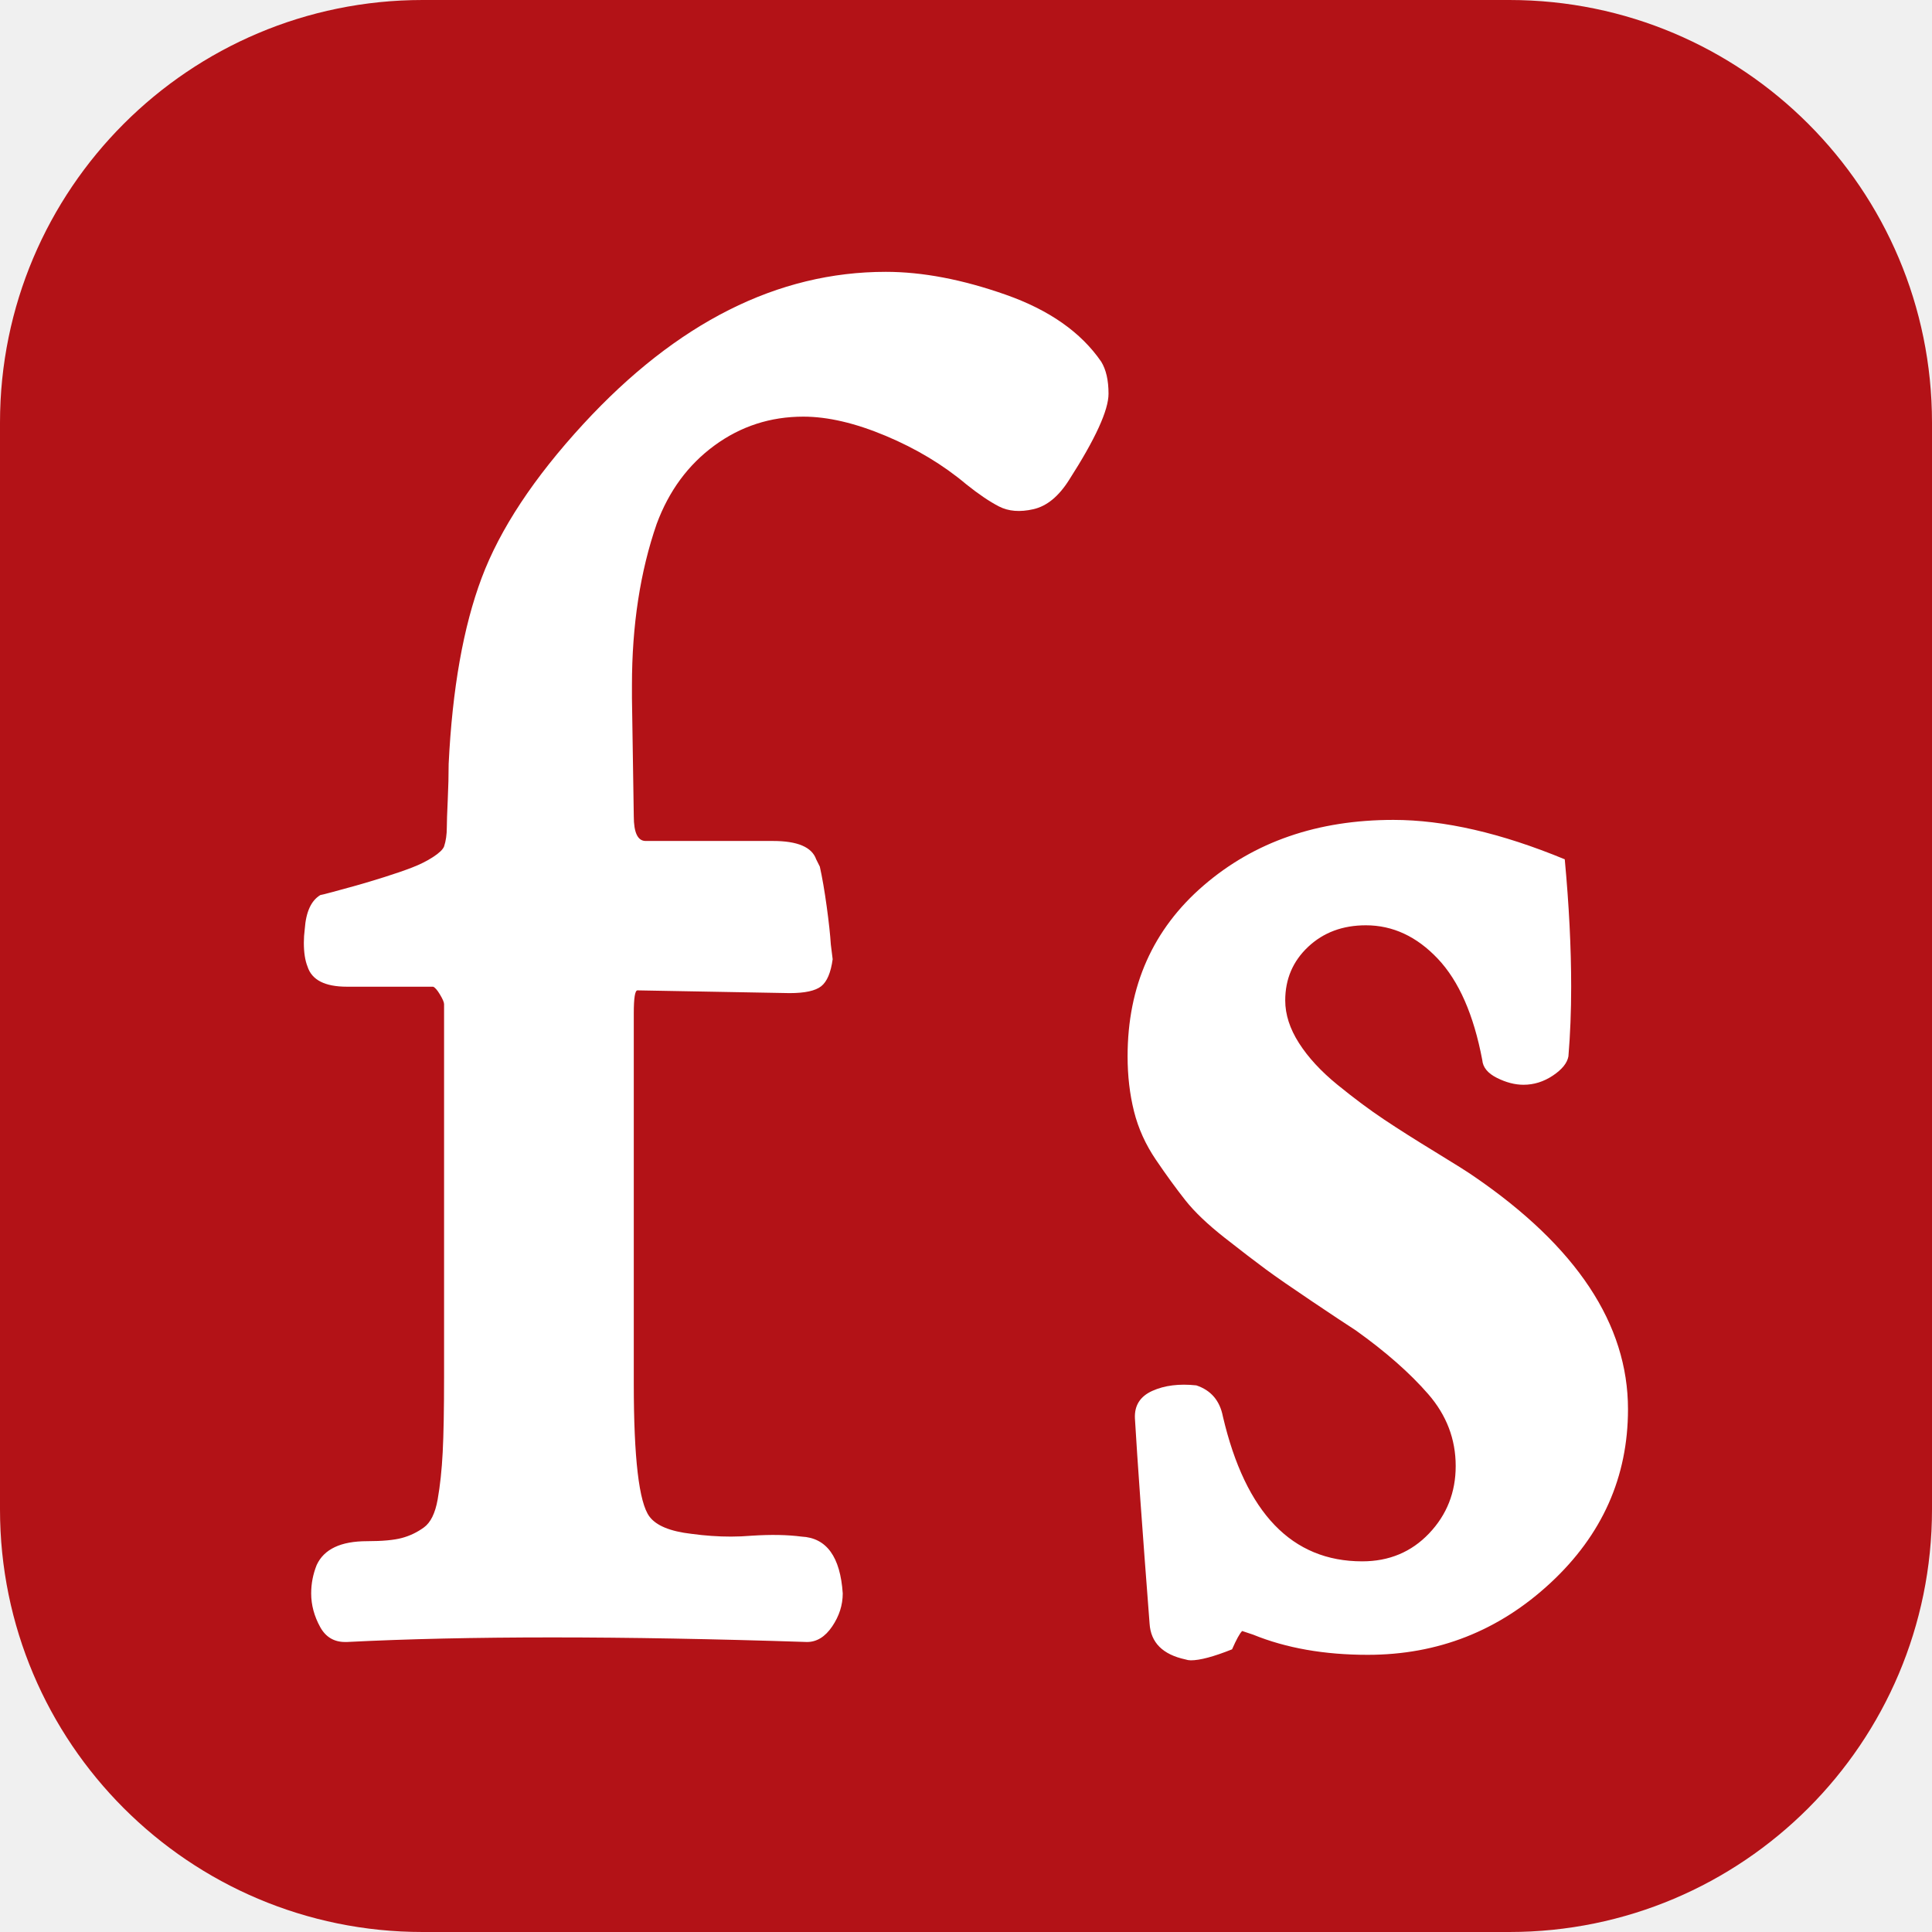
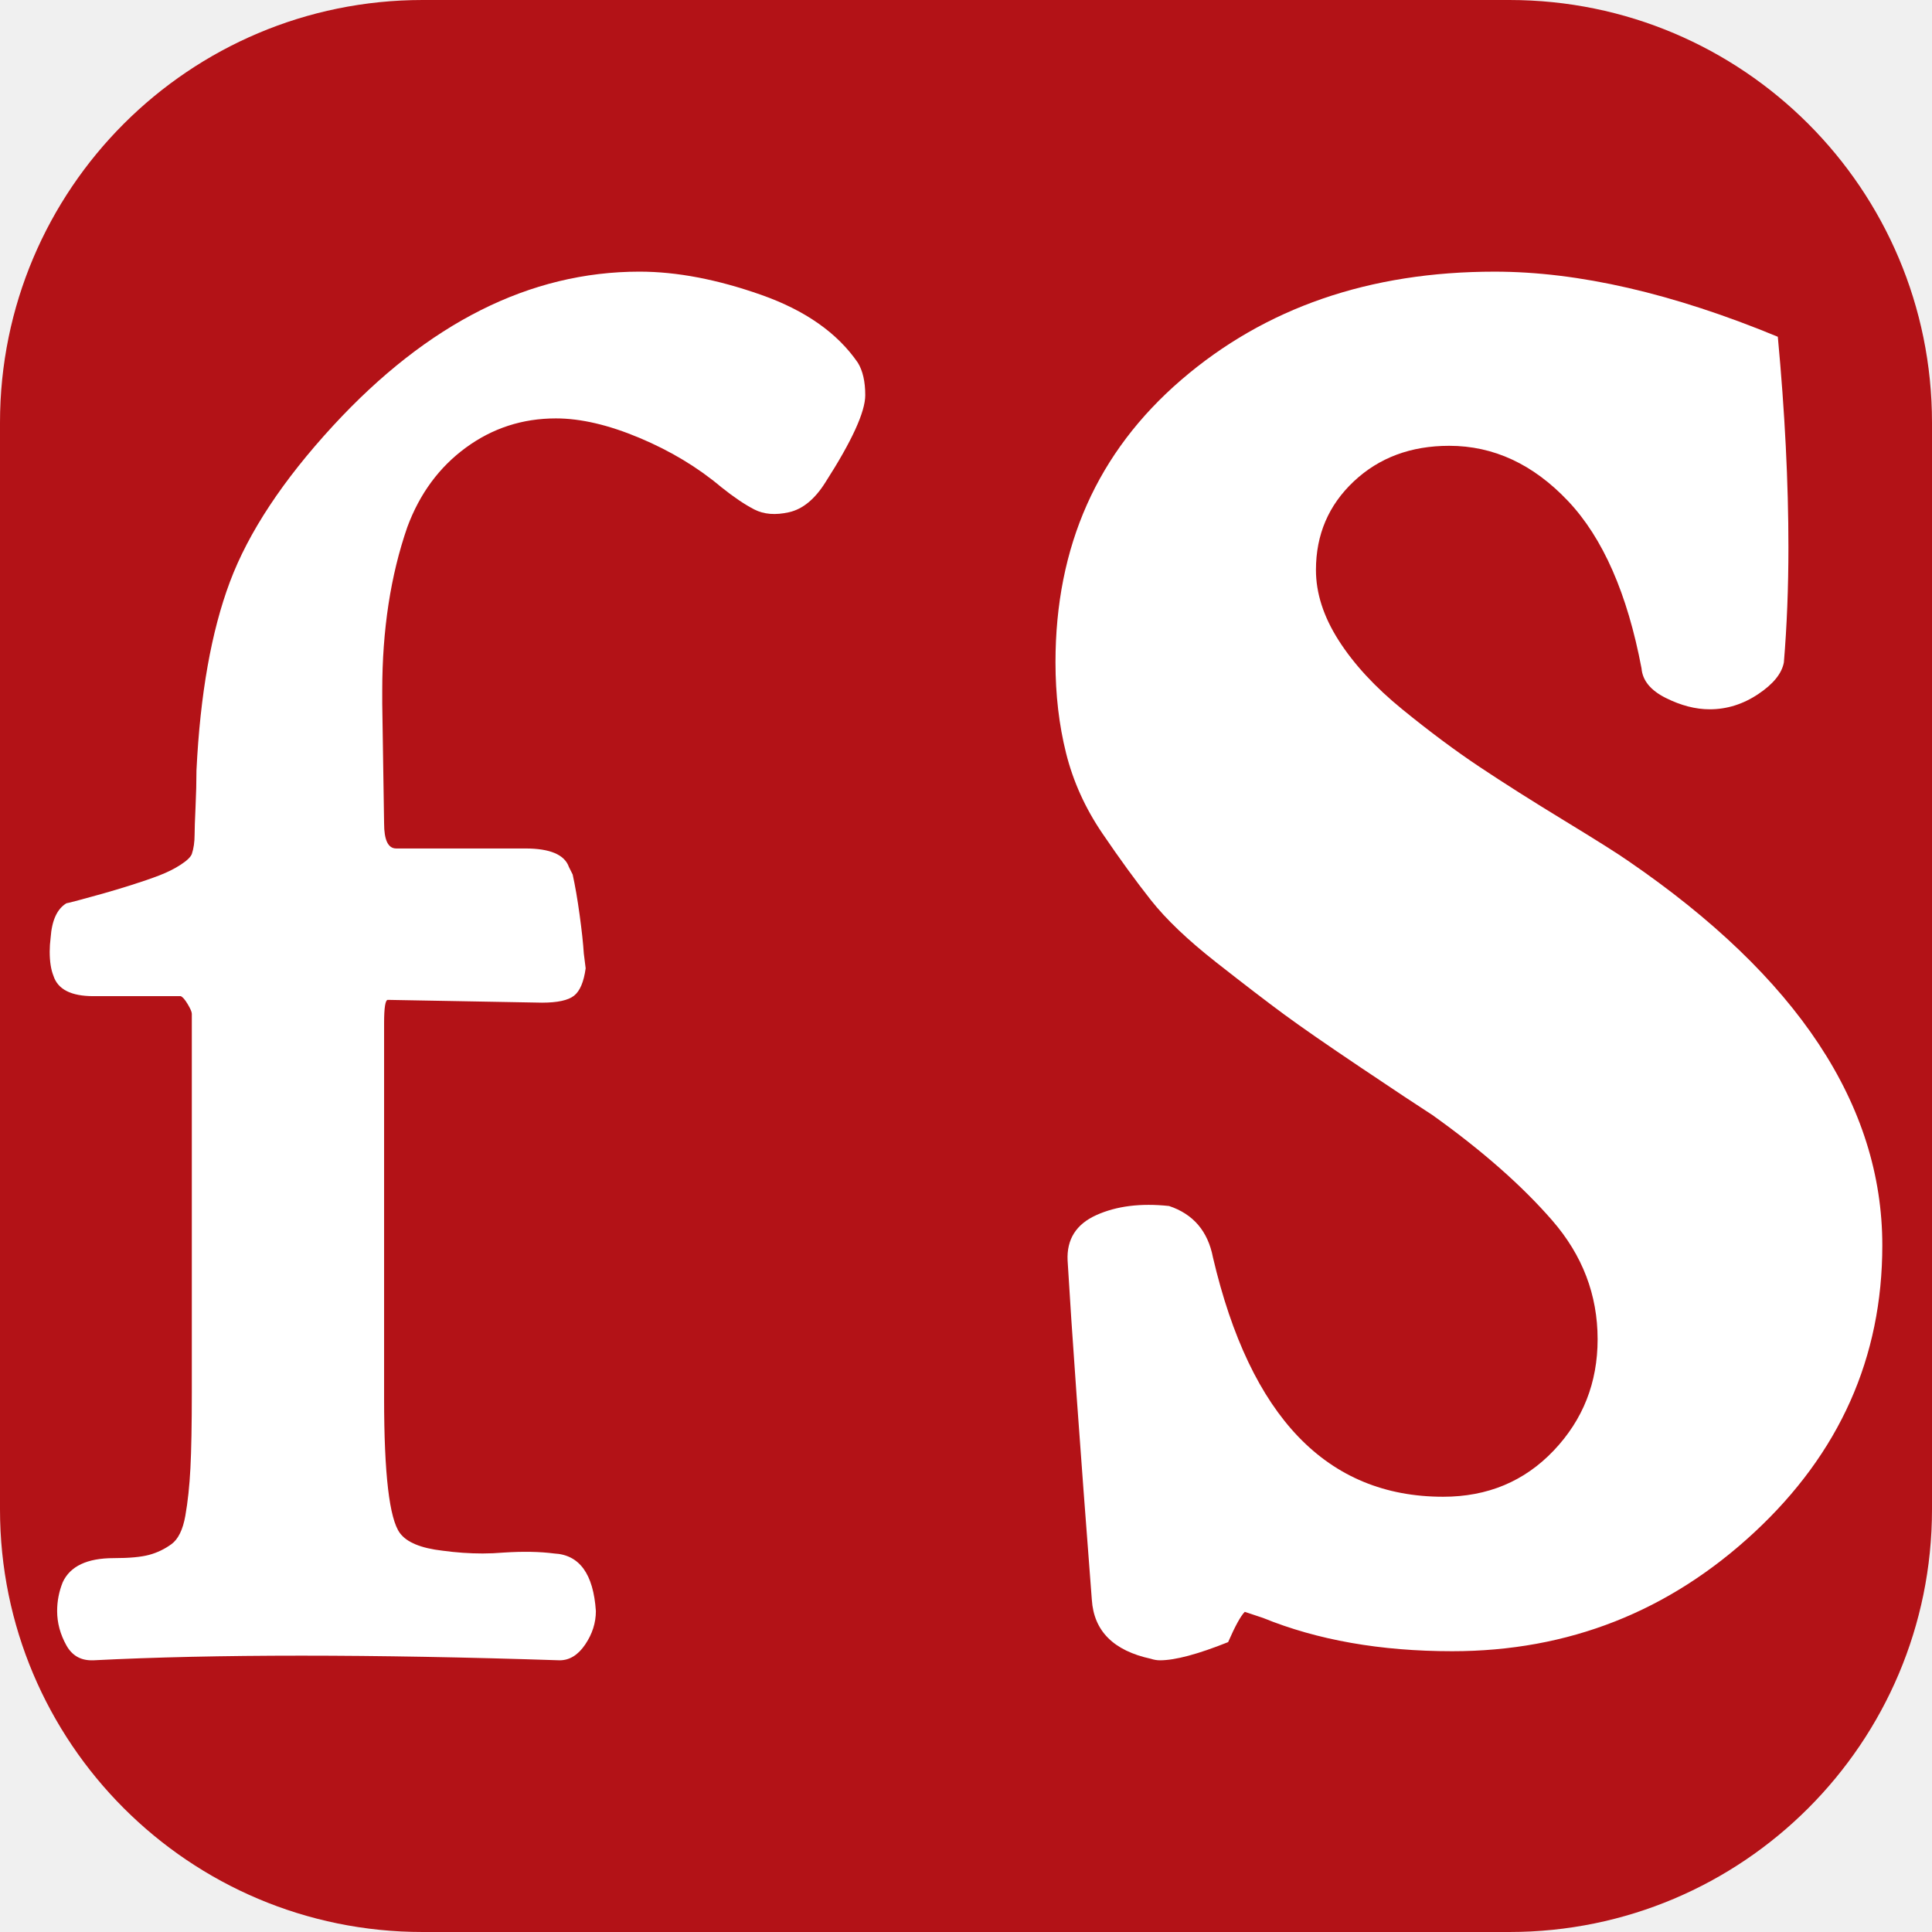
<svg xmlns="http://www.w3.org/2000/svg" viewBox="0 0 64 64">
  <rect width="64" height="64" rx="14" fill="#b31217" />
-   <g transform="translate(8.942 54.211) scale(0.03036 -0.03036)" fill="#ffffff">
-     <path d="M38.0 772Q40.0 800 55.0 809Q56.0 809 69.0 812.5Q82.0 816 94.5 819.5Q107.0 823 124.5 828.5Q142.0 834 155.0 839.0Q168.0 844 178.0 850.5Q188.0 857 190.0 862Q193.0 871 193.0 883Q193.0 891 194.0 912.5Q195.0 934 195.0 952Q201.0 1075 231.0 1155.0Q261.0 1235 342.0 1323Q495.0 1489 672.0 1489Q732.0 1489 803.0 1464.0Q874.0 1439 907.0 1391Q915.0 1378 915.0 1356Q915.0 1329 872.0 1262Q855.0 1235 833.0 1230.0Q811.0 1225 795.5 1233.0Q780.0 1241 760.0 1257Q722.0 1289 672.0 1310.0Q622.0 1331 582.0 1331Q528.0 1331 485.0 1299.5Q442.0 1268 422.0 1214Q395.0 1136 395.0 1038Q395.0 1031 395.0 1024L397.0 895Q397.0 868 410.0 868H549.0Q589.0 868 596.0 848L600.0 840Q604.0 822 607.5 796.5Q611.0 771 612.0 755L614.0 739Q611.0 717 601.5 709.5Q592.0 702 567.0 702L401.0 705Q397.0 705 397.0 680V276Q397.0 154 414.0 131Q425.0 116 460.0 112Q482.0 109 503.0 109Q514.0 109 526.0 110Q557.0 112 580.0 109Q621.0 107 625.0 47Q625.0 28 613.5 11.0Q602.0 -6 586.0 -6Q434.0 -1 308.0 -1.0Q182.0 -1 84.0 -6Q83.0 -6 82.0 -6Q64.0 -6 55.0 10Q45.0 28 45.0 47Q45.0 63 51.0 78Q63.0 104 106.0 104Q131.0 104 144.0 107.5Q157.0 111 168.0 119.0Q179.0 127 183.0 149.5Q187.0 172 188.5 201.0Q190.0 230 190.0 283V676V690Q190.0 693 185.5 700.5Q181.0 708 178.0 709H84.0Q48.0 709 41.0 731Q37.0 741 37.0 757Q37.0 764 38.0 772Z M935.8 633Q935.8 748 1018.8 819.5Q1101.8 891 1225.8 891Q1308.8 891 1412.8 848Q1419.8 773 1419.8 709Q1419.8 669 1416.8 633Q1414.8 622 1399.8 612.0Q1384.8 602 1367.8 602Q1353.8 602 1338.8 609.5Q1323.8 617 1322.8 629Q1308.8 703 1274.3 739.5Q1239.8 776 1195.8 776Q1157.8 776 1132.8 752.5Q1107.8 729 1107.8 694Q1107.8 671 1122.8 647.5Q1137.8 624 1164.8 602.0Q1191.8 580 1215.8 564.0Q1239.8 548 1271.8 528.5Q1303.8 509 1313.8 502Q1481.8 387 1481.8 248Q1481.8 137 1397.3 58.5Q1312.8 -20 1197.8 -20Q1126.8 -20 1072.8 2L1060.8 6Q1056.8 2 1049.8 -14Q1019.8 -26 1004.8 -26Q1001.8 -26 998.8 -25Q961.8 -17 959.8 14Q947.8 170 943.8 238Q942.8 259 962.8 268.0Q982.8 277 1010.8 274Q1034.8 266 1039.8 240Q1076.8 82 1191.8 82Q1235.8 82 1264.8 112.5Q1293.8 143 1293.8 186Q1293.8 230 1263.8 264.5Q1233.8 299 1184.8 334Q1170.8 343 1137.3 365.5Q1103.8 388 1086.8 400.5Q1069.8 413 1041.8 435.0Q1013.8 457 998.8 476.0Q983.8 495 966.8 520.0Q949.8 545 942.8 573.0Q935.8 601 935.8 633Z" />
+   <g transform="translate(0.508 54.815) scale(0.03077 -0.03077)" fill="#ffffff">
+     <path d="M38 772Q40 800 55 809Q56 809 69.0 812.5Q82 816 94.5 819.5Q107 823 124.5 828.5Q142 834 155.0 839.0Q168 844 178.0 850.5Q188 857 190 862Q193 871 193 883Q193 891 194.0 912.5Q195 934 195 952Q201 1075 231.0 1155.0Q261 1235 342 1323Q495 1489 672 1489Q732 1489 803.0 1464.0Q874 1439 907 1391Q915 1378 915 1356Q915 1329 872 1262Q855 1235 833.0 1230.0Q811 1225 795.5 1233.0Q780 1241 760 1257Q722 1289 672.0 1310.0Q622 1331 582 1331Q528 1331 485.0 1299.5Q442 1268 422 1214Q395 1136 395 1038Q395 1031 395 1024L397 895Q397 868 410 868H549Q589 868 596 848L600 840Q604 822 607.5 796.5Q611 771 612 755L614 739Q611 717 601.5 709.5Q592 702 567 702L401 705Q397 705 397 680V276Q397 154 414 131Q425 116 460 112Q482 109 503 109Q514 109 526 110Q557 112 580 109Q621 107 625 47Q625 28 613.5 11.0Q602 -6 586 -6Q434 -1 308.0 -1.0Q182 -1 84 -6Q83 -6 82 -6Q64 -6 55 10Q45 28 45 47Q45 63 51 78Q63 104 106 104Q131 104 144.0 107.5Q157 111 168.0 119.0Q179 127 183.0 149.5Q187 172 188.5 201.0Q190 230 190 283V676V690Q190 693 185.5 700.5Q181 708 178 709H84Q48 709 41 731Q37 741 37 757Q37 764 38 772Z" />
+     <g transform="translate(1008.94 36.39) scale(1.6303)">
+       <path d="M68 633Q68 748 151.0 819.5Q234 891 358 891Q441 891 545 848Q552 773 552 709Q552 669 549 633Q547 622 532.0 612.0Q517 602 500 602Q486 602 471.0 609.5Q456 617 455 629Q441 703 406.5 739.5Q372 776 328 776Q290 776 265.0 752.5Q240 729 240 694Q240 671 255.0 647.5Q270 624 297.0 602.0Q324 580 348.0 564.0Q372 548 404.0 528.5Q436 509 446 502Q614 387 614 248Q614 137 529.5 58.5Q445 -20 330 -20Q259 -20 205 2L193 6Q189 2 182 -14Q152 -26 137 -26Q134 -26 131 -25Q94 -17 92 14Q80 170 76 238Q75 259 95.0 268.0Q115 277 143 274Q167 266 172 240Q209 82 324 82Q368 82 397.0 112.5Q426 143 426 186Q426 230 396.0 264.5Q366 299 317 334Q303 343 269.5 365.5Q236 388 219.0 400.5Q202 413 174.0 435.0Q146 457 131.0 476.0Q116 495 99.0 520.0Q82 545 75.0 573.0Q68 601 68 633Z" />
+     </g>
  </g>
</svg>
